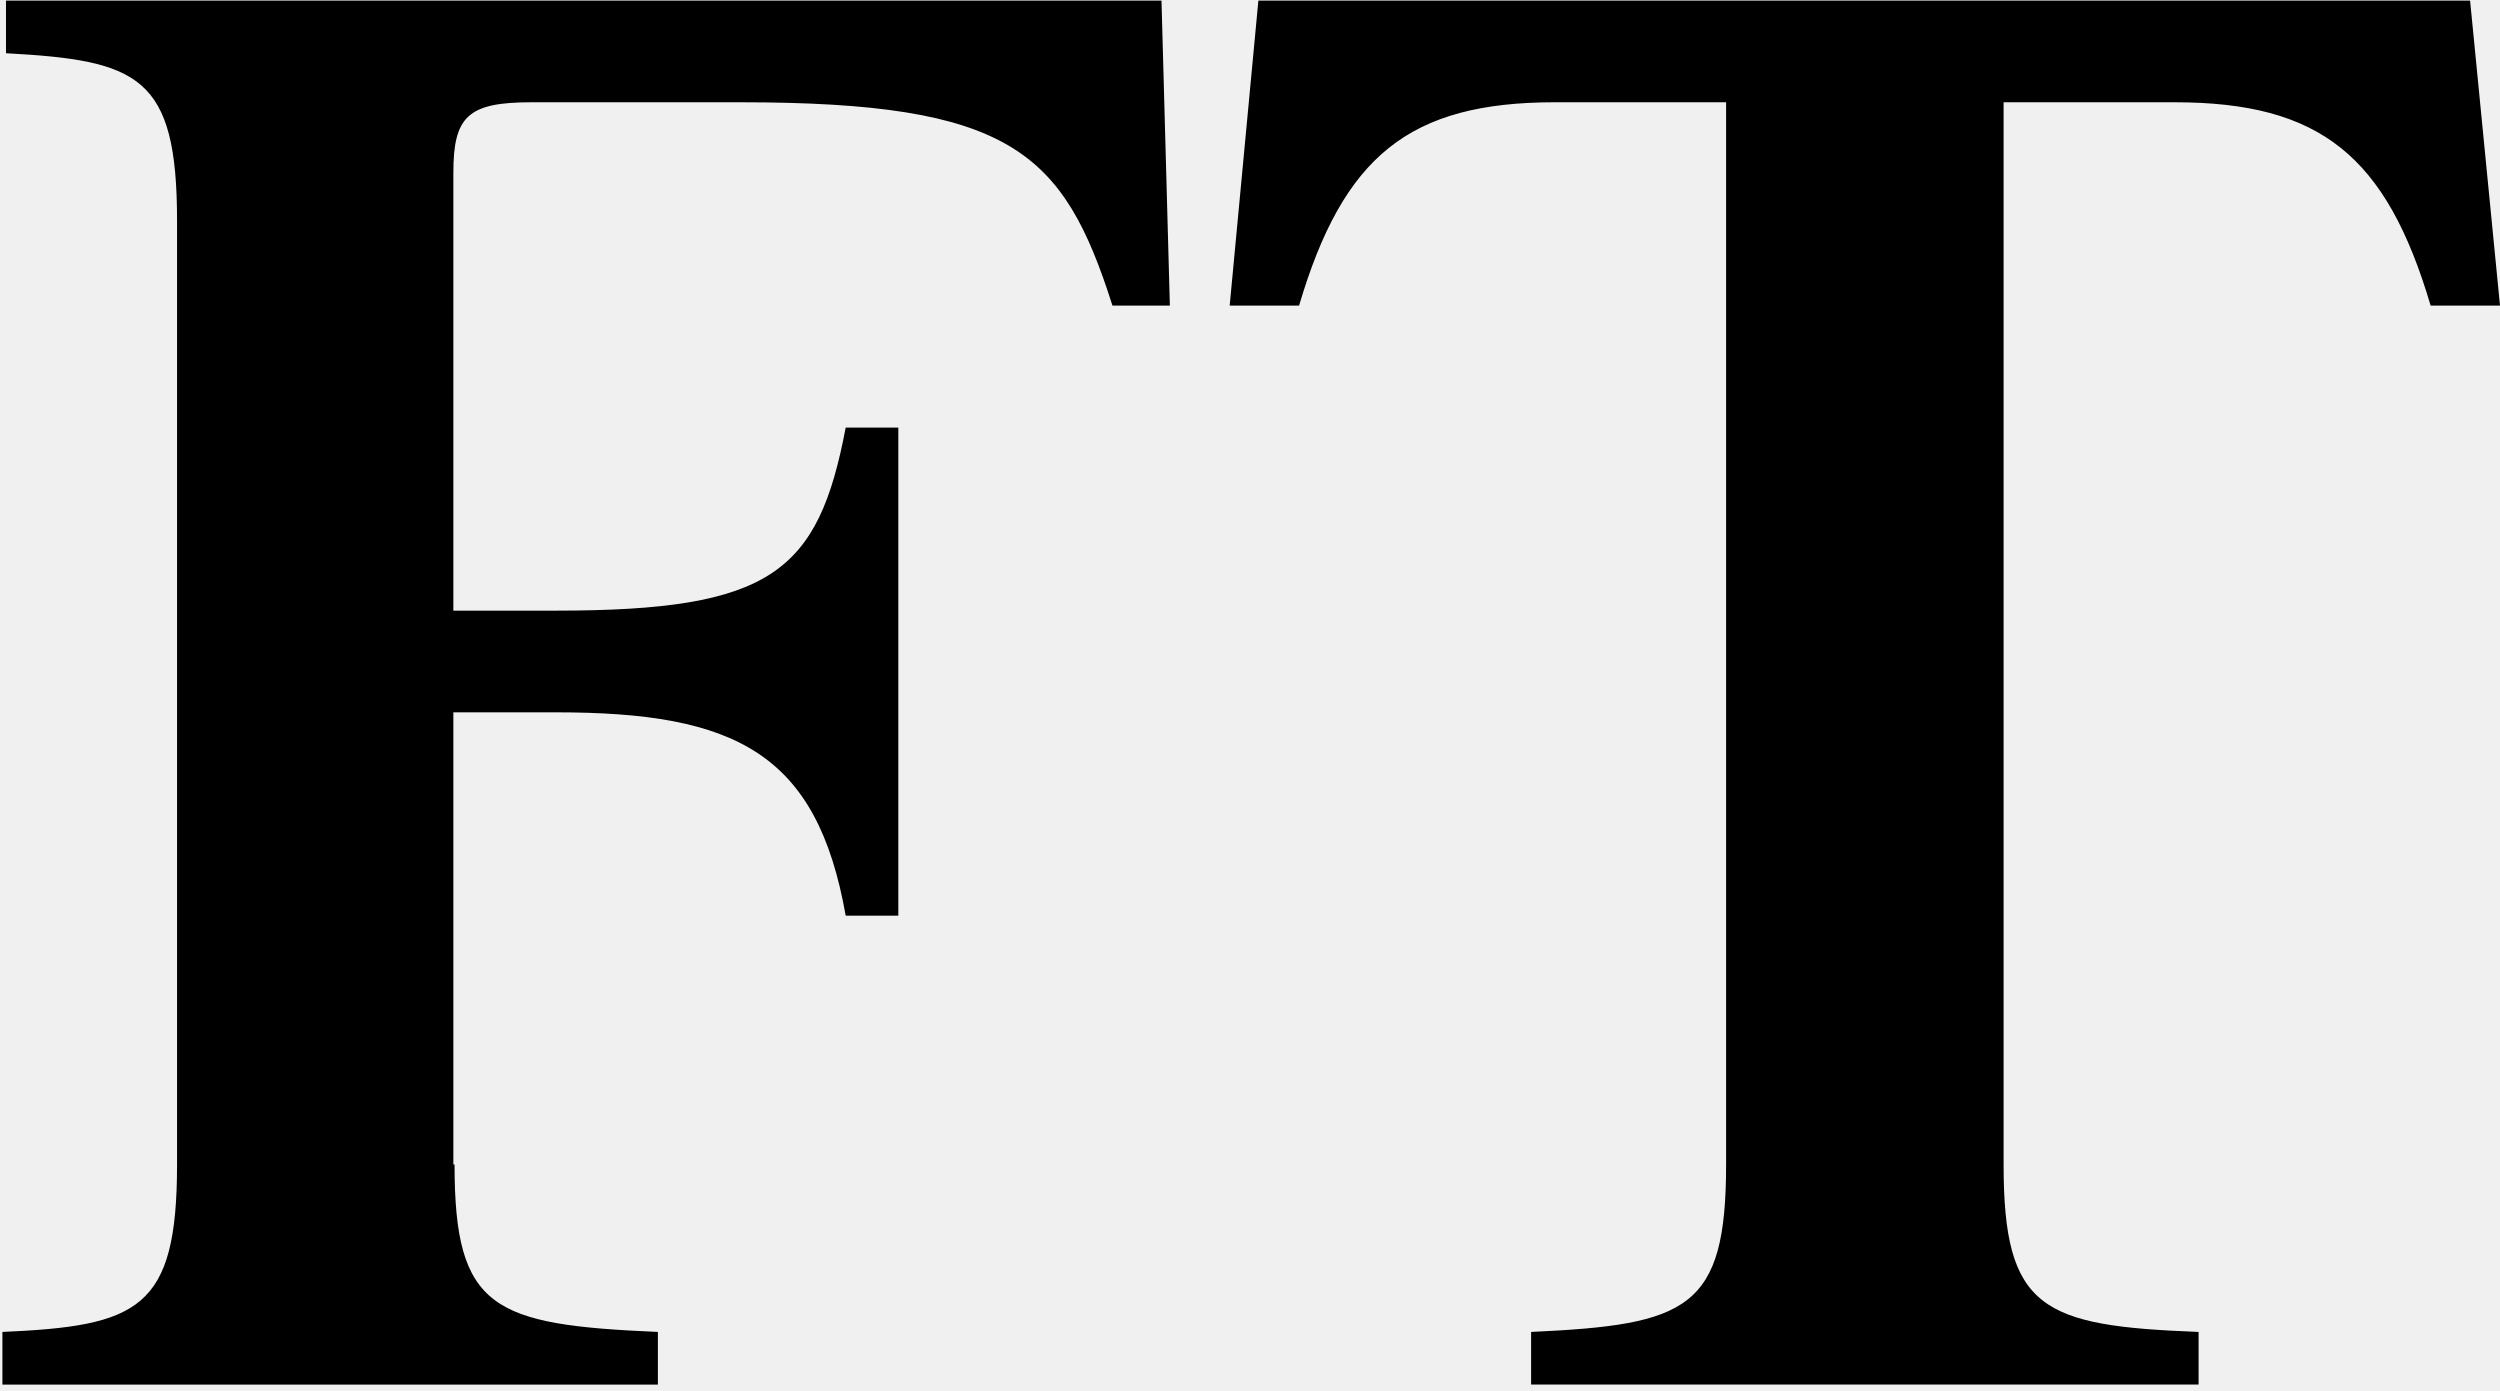
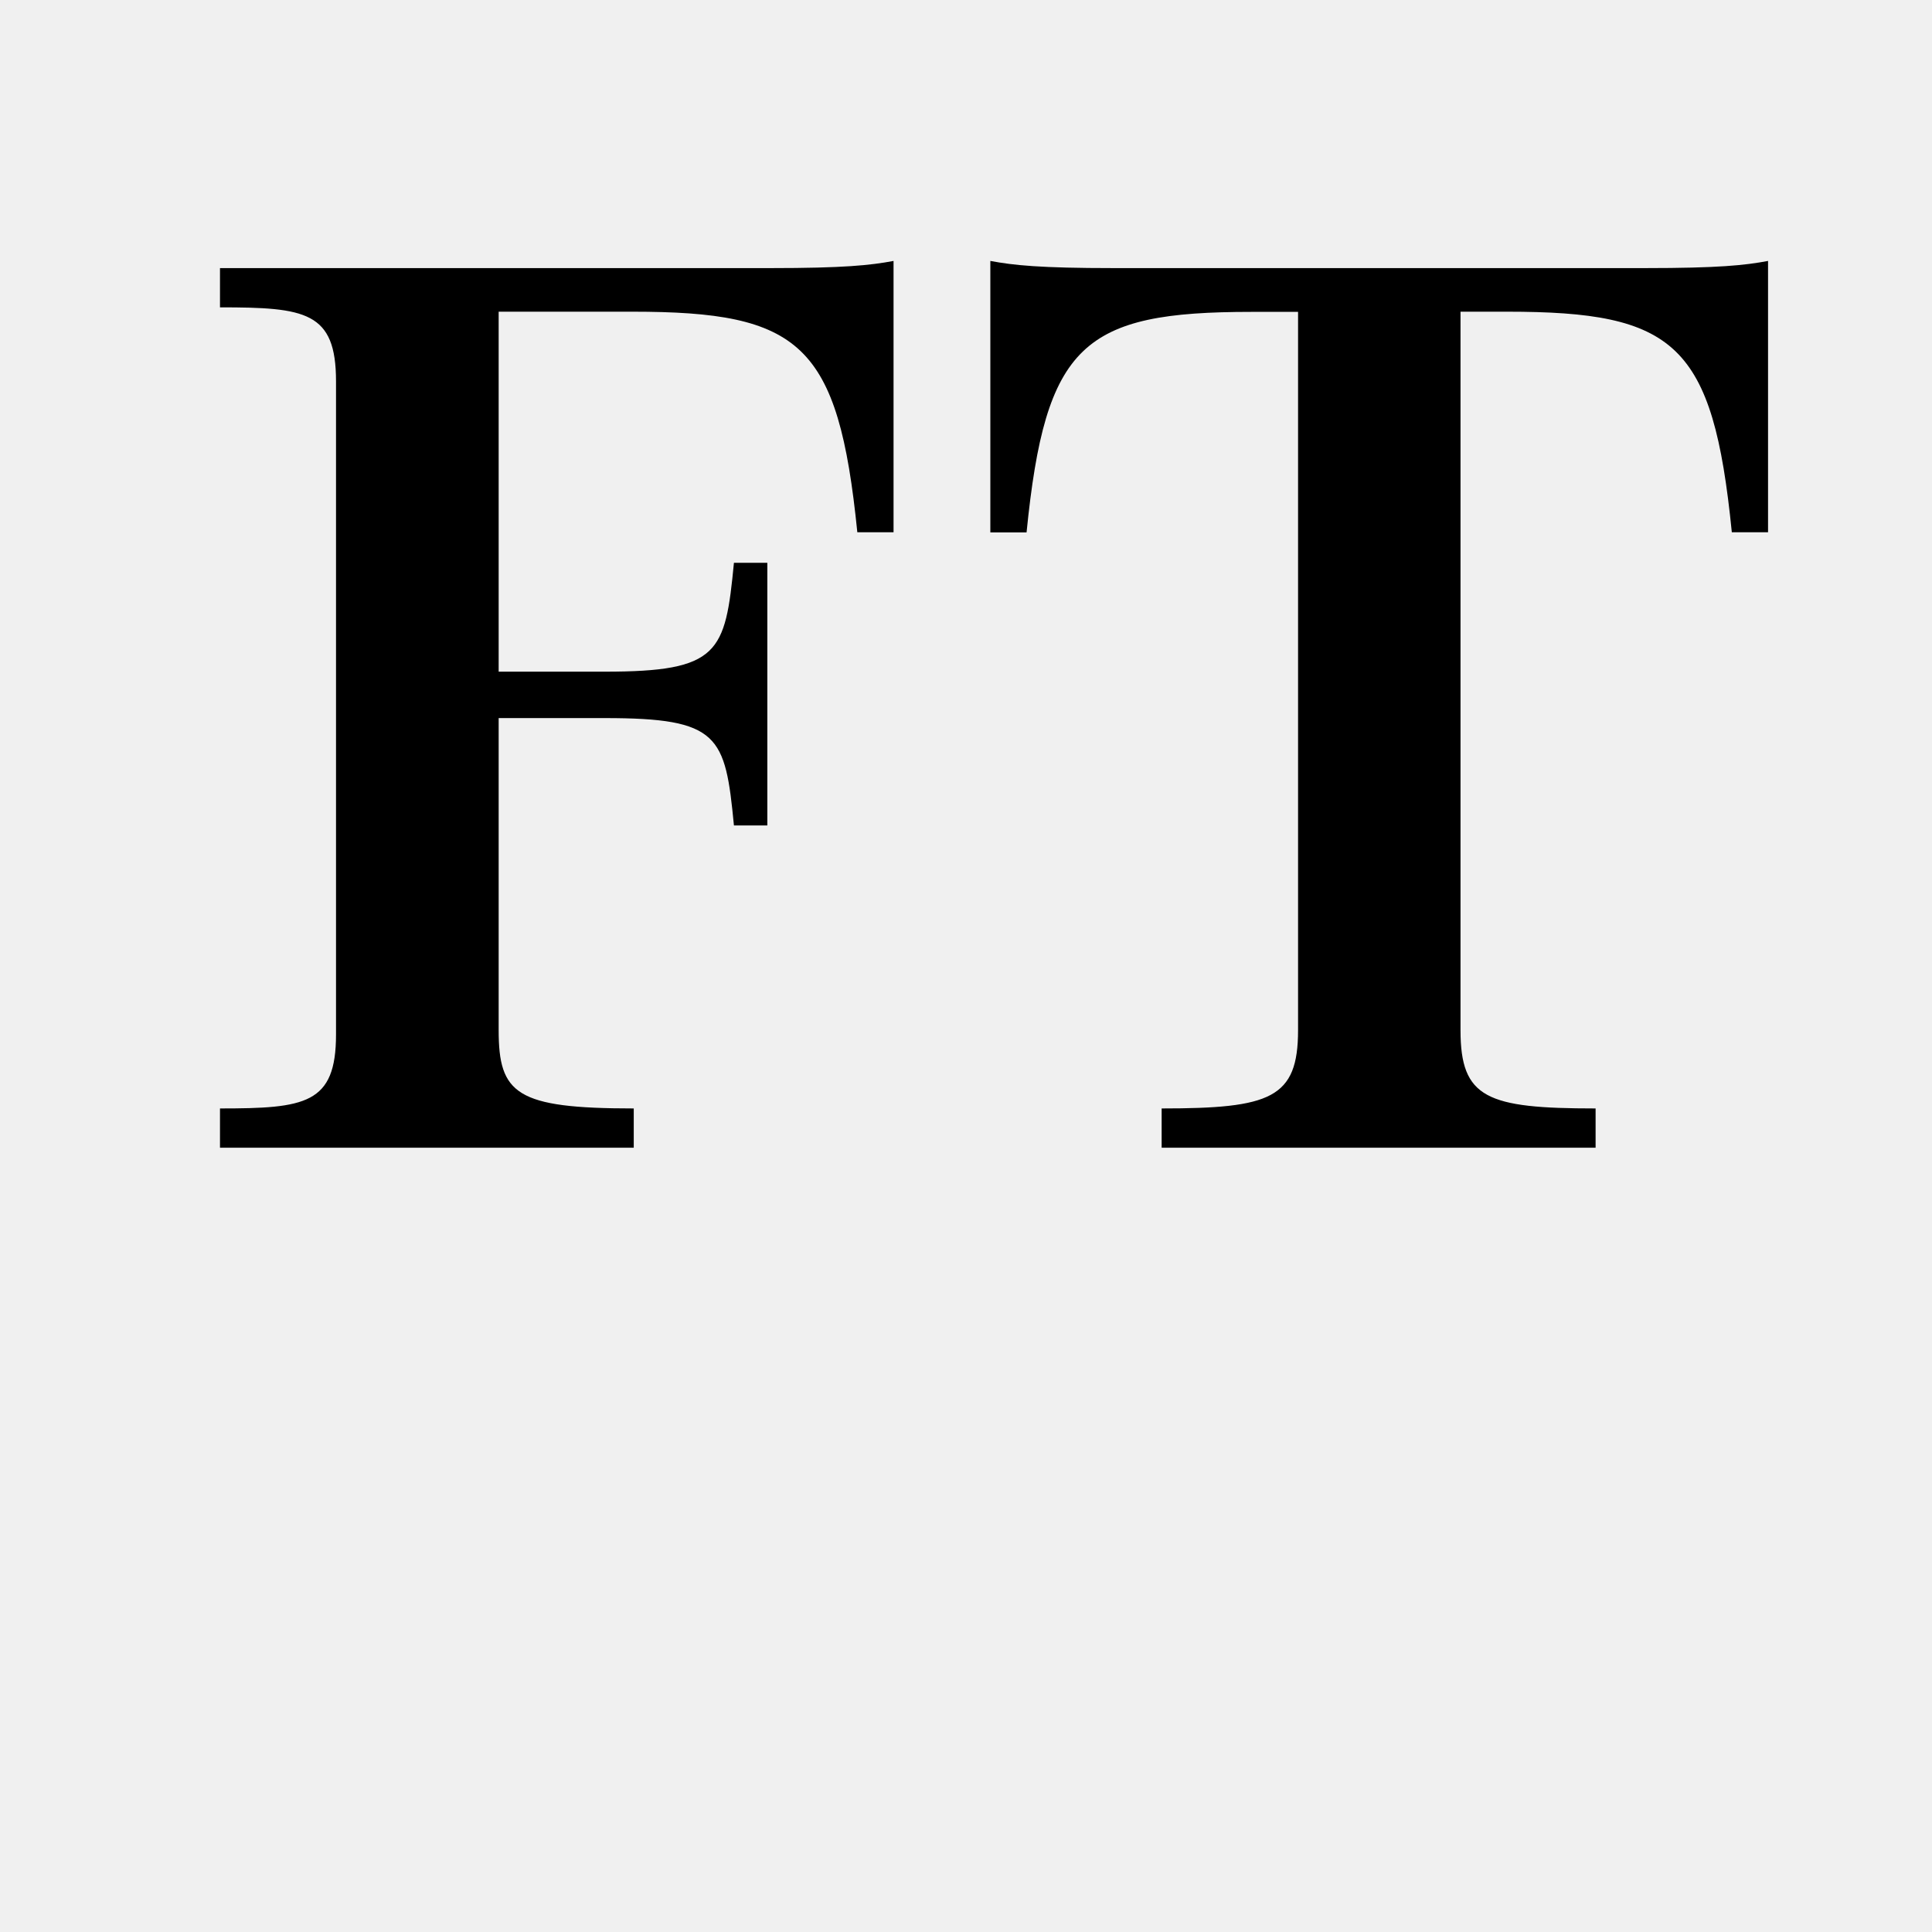
- <svg xmlns="http://www.w3.org/2000/svg" width="187" height="104" viewBox="0 0 187 104">
-   <path d="M34 87.103c0 10.826 2.863 11.99 15.21 12.526v3.937H.18v-3.937c10.2-.447 13.063-1.7 13.063-12.526V16.508c0-10.826-2.863-11.99-12.795-12.526V.045H86.88l.626 22.816h-4.294C79.542 11.318 75.605 7.65 55.384 7.65H39.726c-4.742 0-5.815 1.074-5.815 5.279v32.747h7.694c16.106 0 19.595-2.863 21.653-13.69h3.937v36.506h-3.937c-2.147-12.168-8.232-15.21-21.653-15.21h-7.694v33.82H34zM184.763.045H94.126L91.98 22.86h5.19c3.31-11.185 8.231-15.211 19.147-15.211h12.795v79.453c0 10.826-2.864 11.99-14.585 12.526v3.937h49.927v-3.937c-11.721-.447-14.585-1.7-14.585-12.526V7.65h12.795c10.916 0 15.837 4.026 19.148 15.21H187L184.763.046z" fill="#000" fill-rule="evenodd" />
+ <svg xmlns="http://www.w3.org/2000/svg" id="Layer_1" viewBox="0 0 1024 1024">
+   <style>
+     .st0{display:none;} .st1{display:inline;} .st2{fill:#FFFFFF;}
+   </style>
+   <g class="st0">
+     <rect x="-.3" class="st1" width="1024.7" height="1024.8" />
+     <g class="st1">
+       <path class="st2" d="M264.3 165.2V356h56.2c60.8 0 63.9-10 68.5-57.7h17.7v139.3H389c-4.6-47.7-7.7-56.9-68.5-56.9h-56.2V546c0 33.9 9.2 41.5 71.6 41.5v20.8H116.6v-20.8c45.4 0 61.5-2.3 61.5-39.2V202.1c0-36.9-16.2-39.2-61.5-39.2v-20.8h291.6c39.2 0 53.1-1.5 65.4-3.8v143.9h-19.2c-10-100-30-116.9-119.3-116.9H264.3zM871.8 142.1c39.2 0 53.1-1.5 65.4-3.8v143.9H918c-10-100-30-116.9-119.2-116.9h-24.6V546c0 36.2 13.9 41.5 71.6 41.5v20.8h-230v-20.8c57.7 0 72.3-5.4 72.3-41.5V165.2h-24.6c-89.2 0-109.3 16.9-119.2 116.9h-19.2V138.3c12.3 2.3 26.2 3.8 65.4 3.8H871.8z" />
+     </g>
+   </g>
+   <path d="M116.6,142.1v20.8c45.4,0,61.5,2.3,61.5,39.2v346.2c0,36.9-16.2,39.2-61.5,39.2v20.8h219.3v-20.8 c-62.3,0-71.6-7.7-71.6-41.5V380.6h56.2c60.8,0,63.9,9.2,68.5,56.9h17.7V298.3H389c-4.6,47.7-7.7,57.7-68.5,57.7h-56.2V165.2h70.8 c89.2,0,109.2,16.9,119.3,116.9h19.2V138.3c-12.3,2.3-26.2,3.8-65.4,3.8H116.6z M871.8,142.1H590.3c-39.2,0-53.1-1.5-65.4-3.8v143.9 h19.2c10-100,30-116.9,119.2-116.9H688V546c0,36.2-14.6,41.5-72.3,41.5v20.8h230v-20.8c-57.7,0-71.6-5.4-71.6-41.5V165.2h24.6 c89.2,0,109.2,16.9,119.2,116.9h19.2V138.3C924.9,140.6,911.1,142.1,871.8,142.1z" />
</svg>
